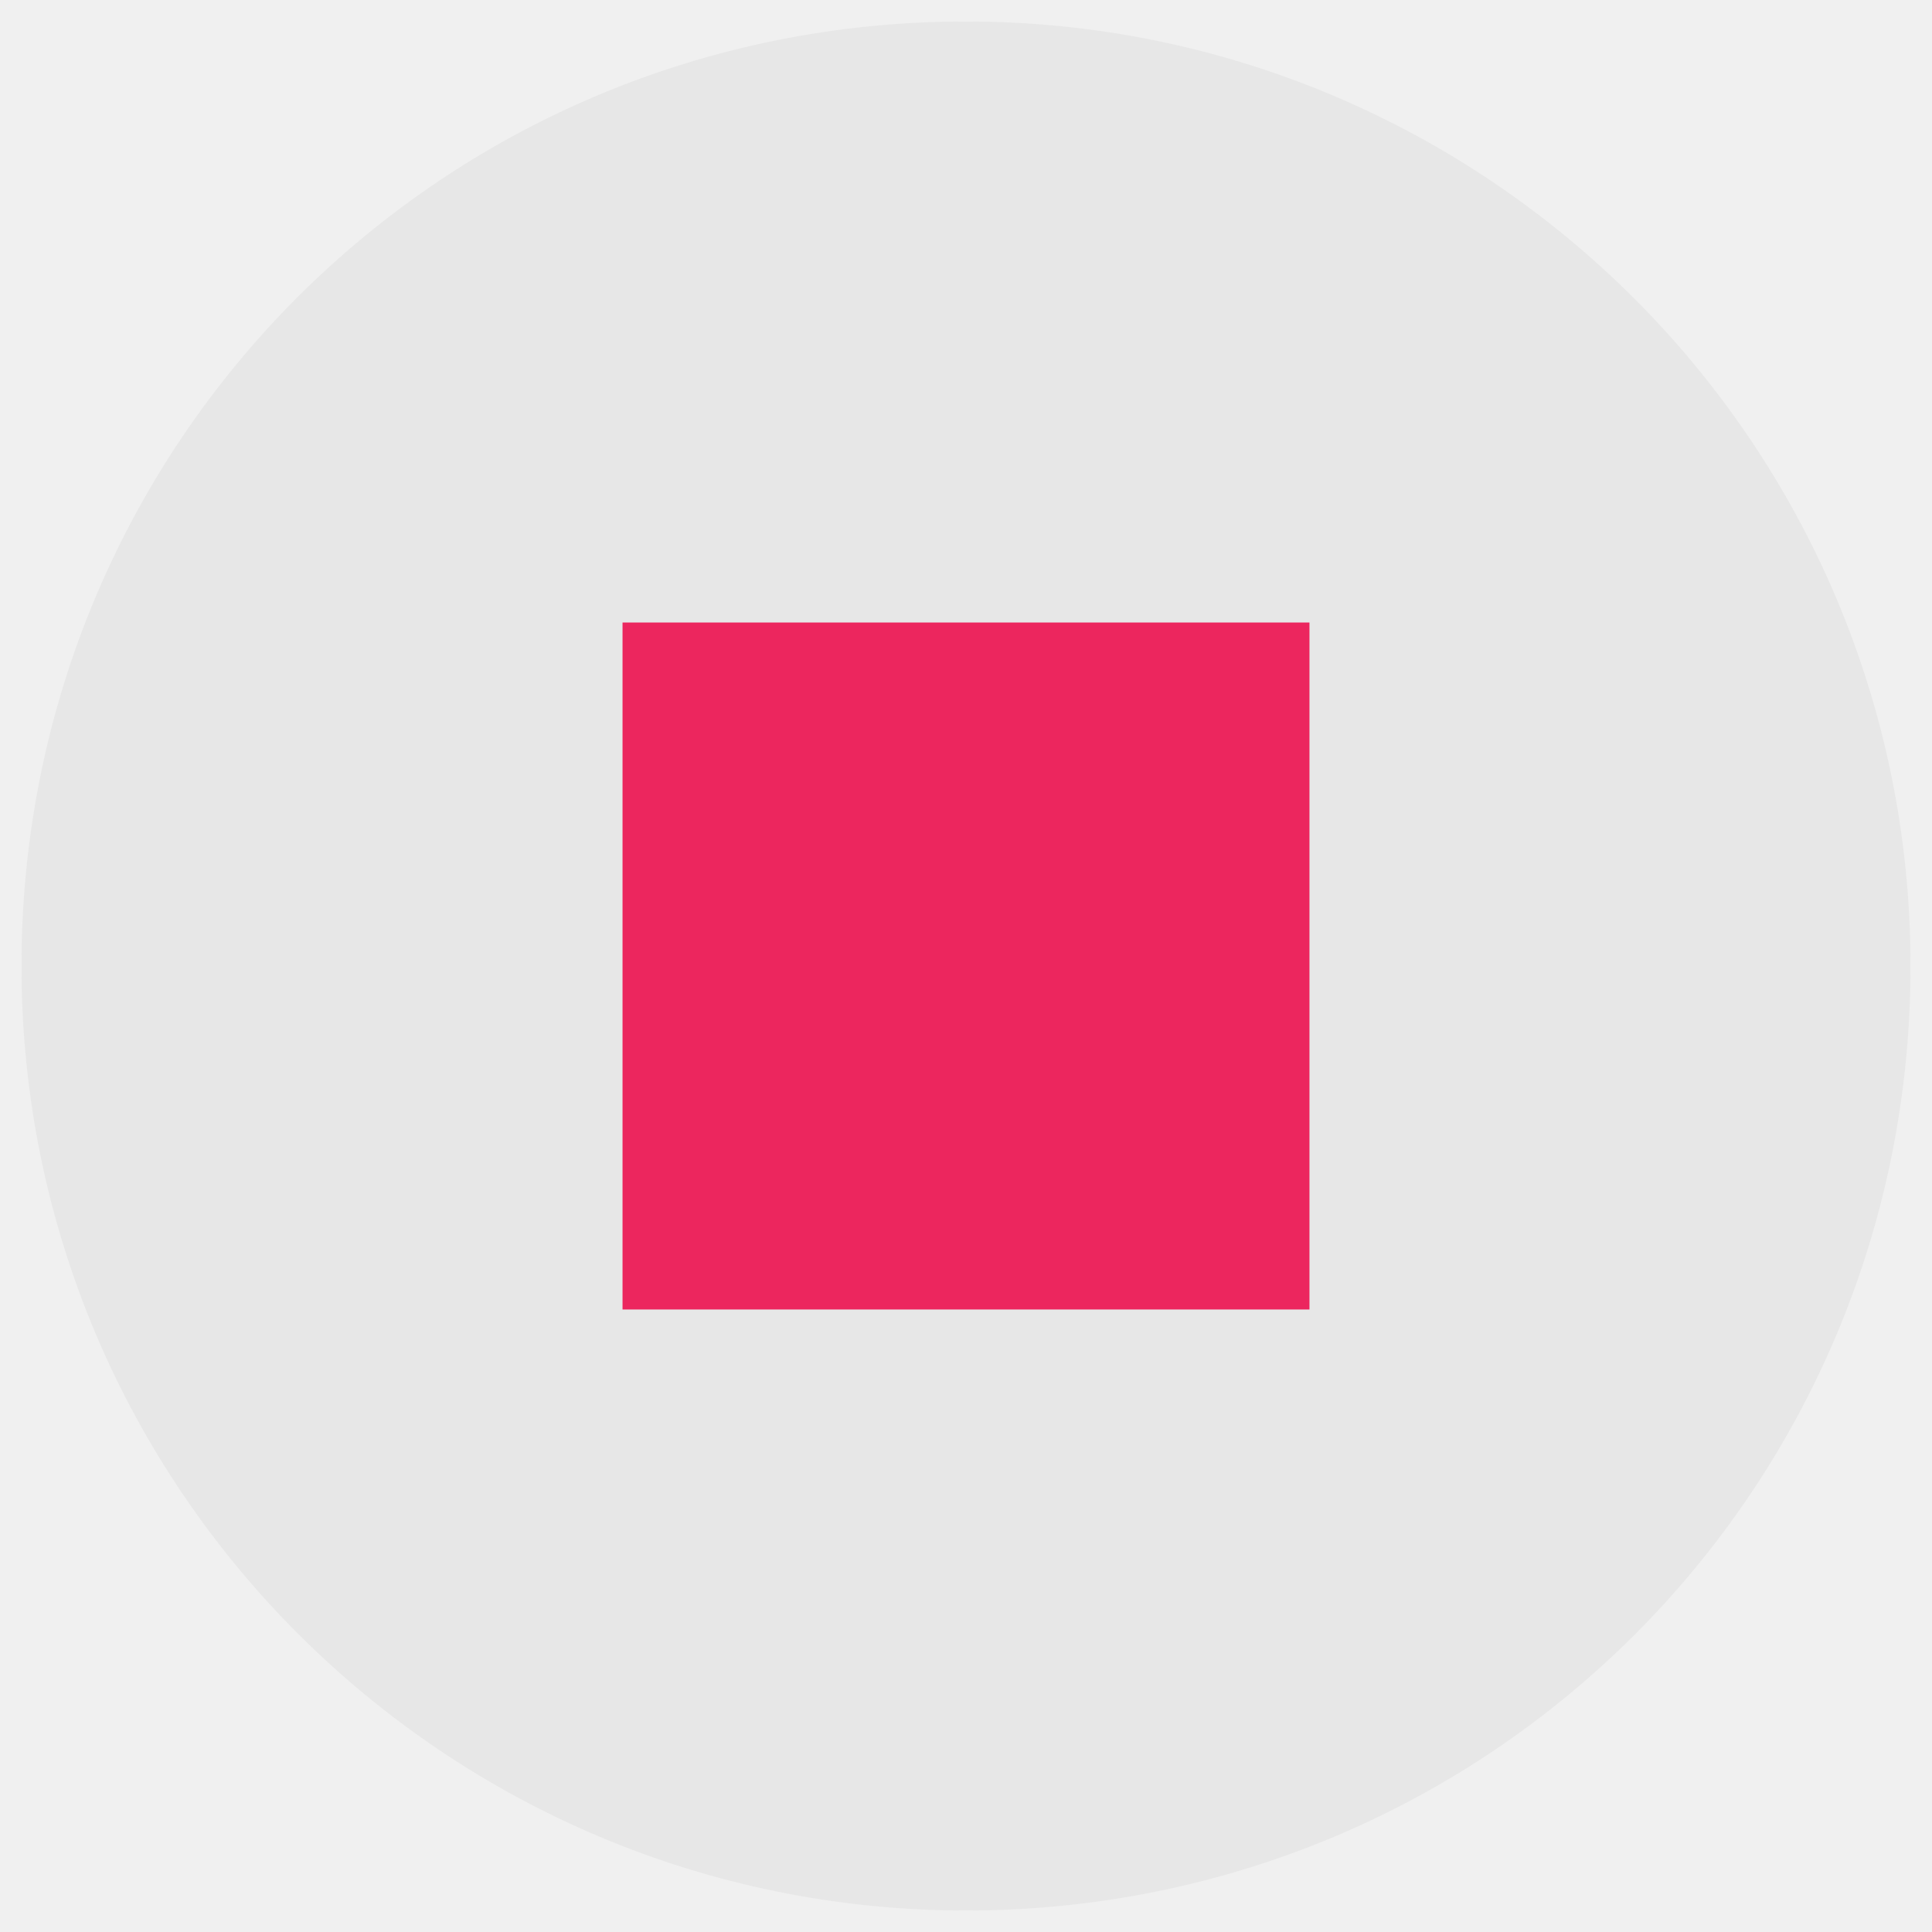
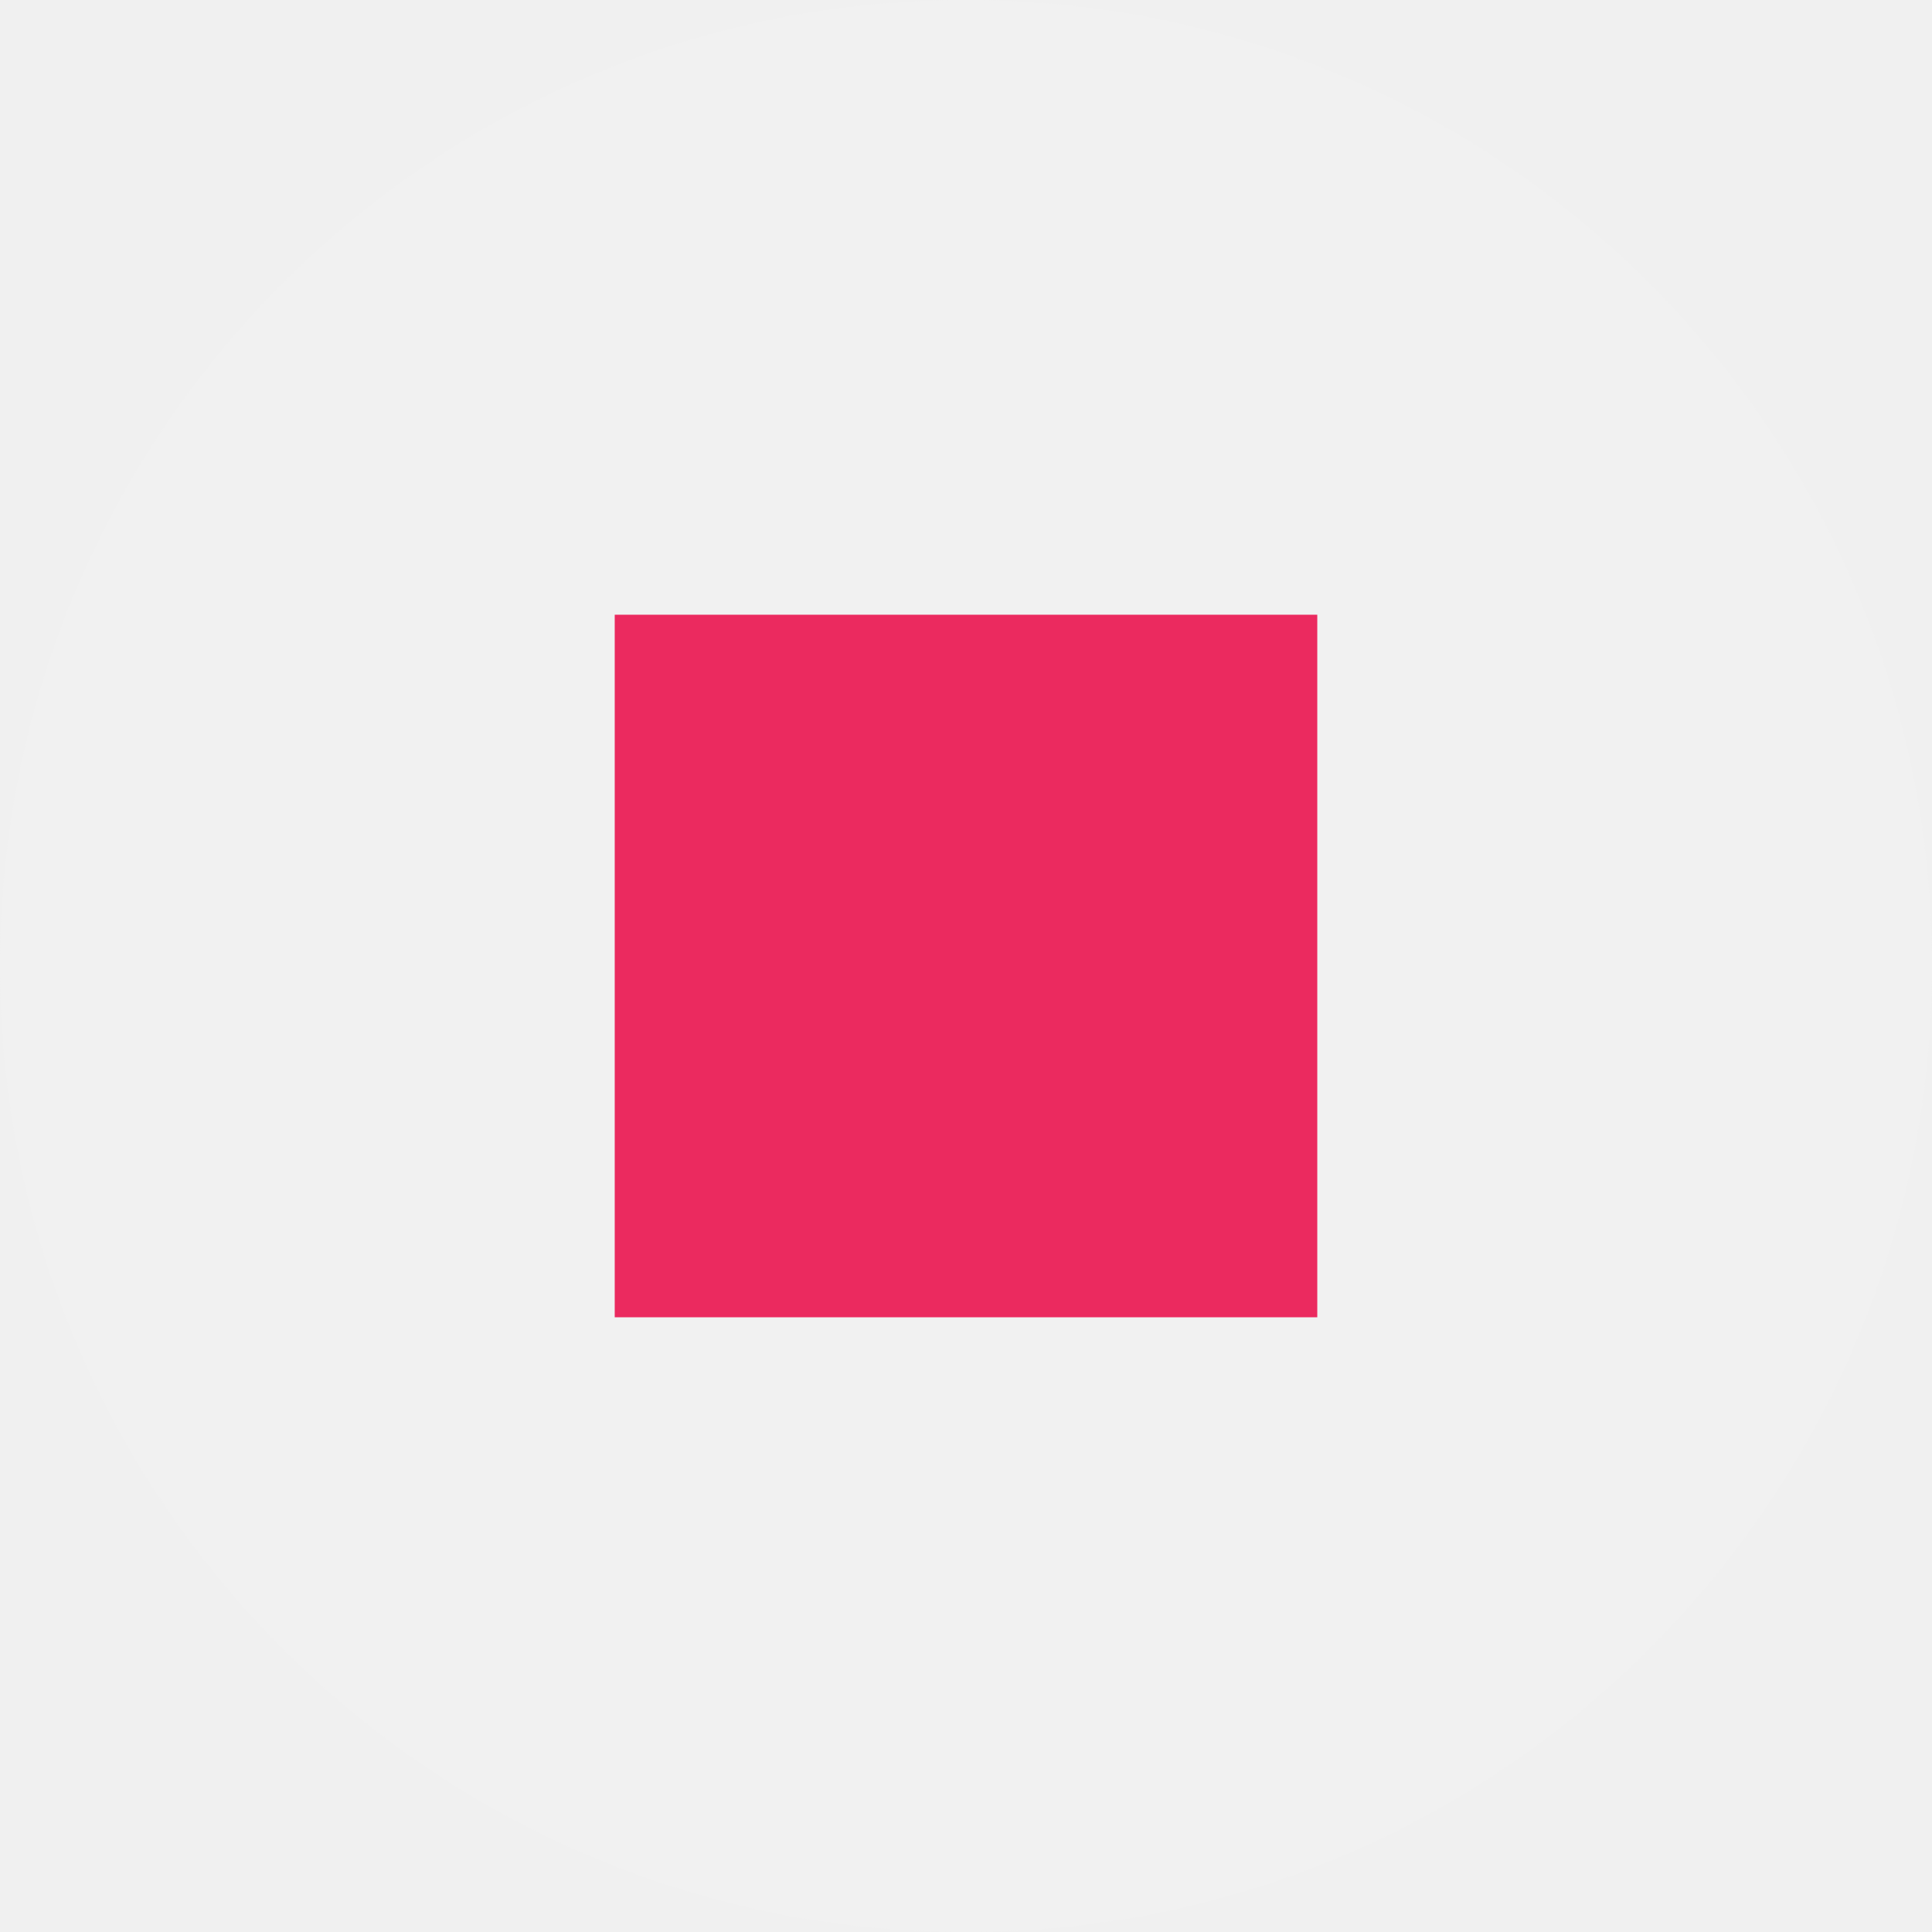
- <svg xmlns="http://www.w3.org/2000/svg" xmlns:xlink="http://www.w3.org/1999/xlink" version="1.1" id="Layer_1" x="0px" y="0px" viewBox="0 0 45 45" enable-background="new 0 0 45 45" xml:space="preserve">
-   <g>
-     <defs>
-       <path id="SVGID_1_" d="M-96.9,22.5c0,12.2,9.9,22,22,22c12.2,0,22-9.8,22-22c0-12.2-9.9-22-22-22C-87,0.5-96.9,10.3-96.9,22.5" />
-     </defs>
-     <clipPath id="SVGID_2_">
-       <use xlink:href="#SVGID_1_" overflow="visible" />
-     </clipPath>
-     <g clip-path="url(#SVGID_2_)">
-       <defs>
-         <rect id="SVGID_3_" x="-298.9" y="-54.5" width="1024" height="1024" />
-       </defs>
-       <clipPath id="SVGID_4_">
-         <use xlink:href="#SVGID_3_" overflow="visible" />
-       </clipPath>
-     </g>
-   </g>
-   <g>
-     <defs>
-       <path id="SVGID_9_" d="M-96.9,102c0,12.2,9.9,22,22,22c12.2,0,22-9.8,22-22c0-12.2-9.9-22-22-22C-87,80-96.9,89.8-96.9,102" />
-     </defs>
-     <use xlink:href="#SVGID_9_" overflow="visible" fill="#EC265E" />
-     <clipPath id="SVGID_6_">
-       <use xlink:href="#SVGID_9_" overflow="visible" />
-     </clipPath>
-     <g clip-path="url(#SVGID_6_)">
-       <defs>
-         <rect id="SVGID_11_" x="-298.9" y="25" width="1024" height="1024" />
-       </defs>
-       <use xlink:href="#SVGID_11_" overflow="visible" fill="#EC265E" />
-       <clipPath id="SVGID_8_">
-         <use xlink:href="#SVGID_11_" overflow="visible" />
-       </clipPath>
-     </g>
-   </g>
-   <g>
-     <defs>
-       <path id="SVGID_17_" d="M0.5,22.5c0,12.2,9.9,22,22,22c12.2,0,22-9.8,22-22c0-12.2-9.9-22-22-22C10.3,0.5,0.5,10.3,0.5,22.5" />
-     </defs>
-     <clipPath id="SVGID_10_">
-       <use xlink:href="#SVGID_17_" overflow="visible" />
-     </clipPath>
-     <g clip-path="url(#SVGID_10_)">
-       <defs>
-         <rect id="SVGID_19_" x="-201.5" y="-54.5" width="1024" height="1024" />
-       </defs>
-       <clipPath id="SVGID_12_">
-         <use xlink:href="#SVGID_19_" overflow="visible" />
-       </clipPath>
-       <g opacity="0.1" clip-path="url(#SVGID_12_)" enable-background="new    ">
-         <g>
-           <defs>
-             <rect id="SVGID_21_" x="0.5" y="0.5" width="44" height="44" />
-           </defs>
-           <clipPath id="SVGID_14_">
-             <use xlink:href="#SVGID_21_" overflow="visible" />
-           </clipPath>
-           <g clip-path="url(#SVGID_14_)">
-             <defs>
-               <rect id="SVGID_23_" x="0.5" y="0.5" width="44" height="44" />
-             </defs>
-             <clipPath id="SVGID_16_">
-               <use xlink:href="#SVGID_23_" overflow="visible" />
-             </clipPath>
-             <rect x="-4.5" y="-4.5" clip-path="url(#SVGID_16_)" fill="#989898" width="54" height="54" />
-           </g>
-         </g>
-       </g>
-     </g>
-   </g>
-   <g>
-     <defs>
-       <rect id="SVGID_25_" x="14.5" y="14.5" width="16" height="16" />
-     </defs>
-     <clipPath id="SVGID_18_">
-       <use xlink:href="#SVGID_25_" overflow="visible" />
-     </clipPath>
-     <g clip-path="url(#SVGID_18_)">
-       <defs>
-         <rect id="SVGID_27_" x="-332.5" y="-1152.5" width="1044" height="1900" />
-       </defs>
-       <clipPath id="SVGID_20_">
-         <use xlink:href="#SVGID_27_" overflow="visible" />
-       </clipPath>
-       <rect x="9.5" y="9.5" clip-path="url(#SVGID_20_)" fill="#EC265E" width="26" height="26" />
-     </g>
-   </g>
-   <g>
-     <defs>
-       <path id="SVGID_29_" d="M0.5,102c0,12.2,9.9,22,22,22c12.2,0,22-9.8,22-22c0-12.2-9.9-22-22-22C10.3,80,0.5,89.8,0.5,102" />
-     </defs>
-     <use xlink:href="#SVGID_29_" overflow="visible" fill="#EC265E" />
-     <clipPath id="SVGID_22_">
-       <use xlink:href="#SVGID_29_" overflow="visible" />
-     </clipPath>
-     <g clip-path="url(#SVGID_22_)">
-       <defs>
-         <rect id="SVGID_31_" x="-201.5" y="25" width="1024" height="1024" />
-       </defs>
-       <use xlink:href="#SVGID_31_" overflow="visible" fill="#EC265E" />
-       <clipPath id="SVGID_24_">
-         <use xlink:href="#SVGID_31_" overflow="visible" />
-       </clipPath>
-     </g>
-   </g>
-   <g>
-     <defs>
-       <rect id="SVGID_37_" x="14.5" y="94" width="16" height="16" />
-     </defs>
-     <use xlink:href="#SVGID_37_" overflow="visible" fill-rule="evenodd" clip-rule="evenodd" fill="#FFFFFF" />
-     <clipPath id="SVGID_26_">
-       <use xlink:href="#SVGID_37_" overflow="visible" />
-     </clipPath>
-     <g clip-path="url(#SVGID_26_)">
-       <defs>
-         <rect id="SVGID_39_" x="-332.5" y="-1073" width="1044" height="1900" />
-       </defs>
-       <use xlink:href="#SVGID_39_" overflow="visible" fill="#FFFFFF" />
-       <clipPath id="SVGID_28_">
-         <use xlink:href="#SVGID_39_" overflow="visible" />
-       </clipPath>
-     </g>
-   </g>
-   <g>
-     <defs>
-       <path id="SVGID_41_" d="M121.5,22.5c0,12.2,9.9,22,22,22c12.2,0,22-9.8,22-22c0-12.2-9.9-22-22-22    C131.3,0.5,121.5,10.3,121.5,22.5" />
-     </defs>
-     <clipPath id="SVGID_30_">
-       <use xlink:href="#SVGID_41_" overflow="visible" />
-     </clipPath>
-     <g clip-path="url(#SVGID_30_)">
-       <defs>
-         <rect id="SVGID_43_" x="-80.5" y="-54.5" width="1024" height="1024" />
-       </defs>
-       <clipPath id="SVGID_32_">
-         <use xlink:href="#SVGID_43_" overflow="visible" />
-       </clipPath>
-     </g>
-   </g>
-   <g>
-     <defs>
-       <path id="SVGID_49_" d="M121.5,102c0,12.2,9.9,22,22,22c12.2,0,22-9.8,22-22c0-12.2-9.9-22-22-22C131.3,80,121.5,89.8,121.5,102" />
-     </defs>
-     <use xlink:href="#SVGID_49_" overflow="visible" fill="#EC265E" />
-     <clipPath id="SVGID_34_">
-       <use xlink:href="#SVGID_49_" overflow="visible" />
-     </clipPath>
-     <g clip-path="url(#SVGID_34_)">
-       <defs>
-         <rect id="SVGID_51_" x="-80.5" y="25" width="1024" height="1024" />
-       </defs>
-       <use xlink:href="#SVGID_51_" overflow="visible" fill="#EC265E" />
-       <clipPath id="SVGID_36_">
-         <use xlink:href="#SVGID_51_" overflow="visible" />
-       </clipPath>
-     </g>
-   </g>
+ <svg xmlns="http://www.w3.org/2000/svg" version="1.1" id="Layer_1" x="0px" y="0px" viewBox="0 0 44 44" enable-background="new 0 0 44 44" xml:space="preserve">
+   <circle fill="#F1F1F1" cx="22" cy="22" r="22" />
+   <rect x="14" y="14" fill="#EB2A5F" width="16" height="16" />
</svg>
